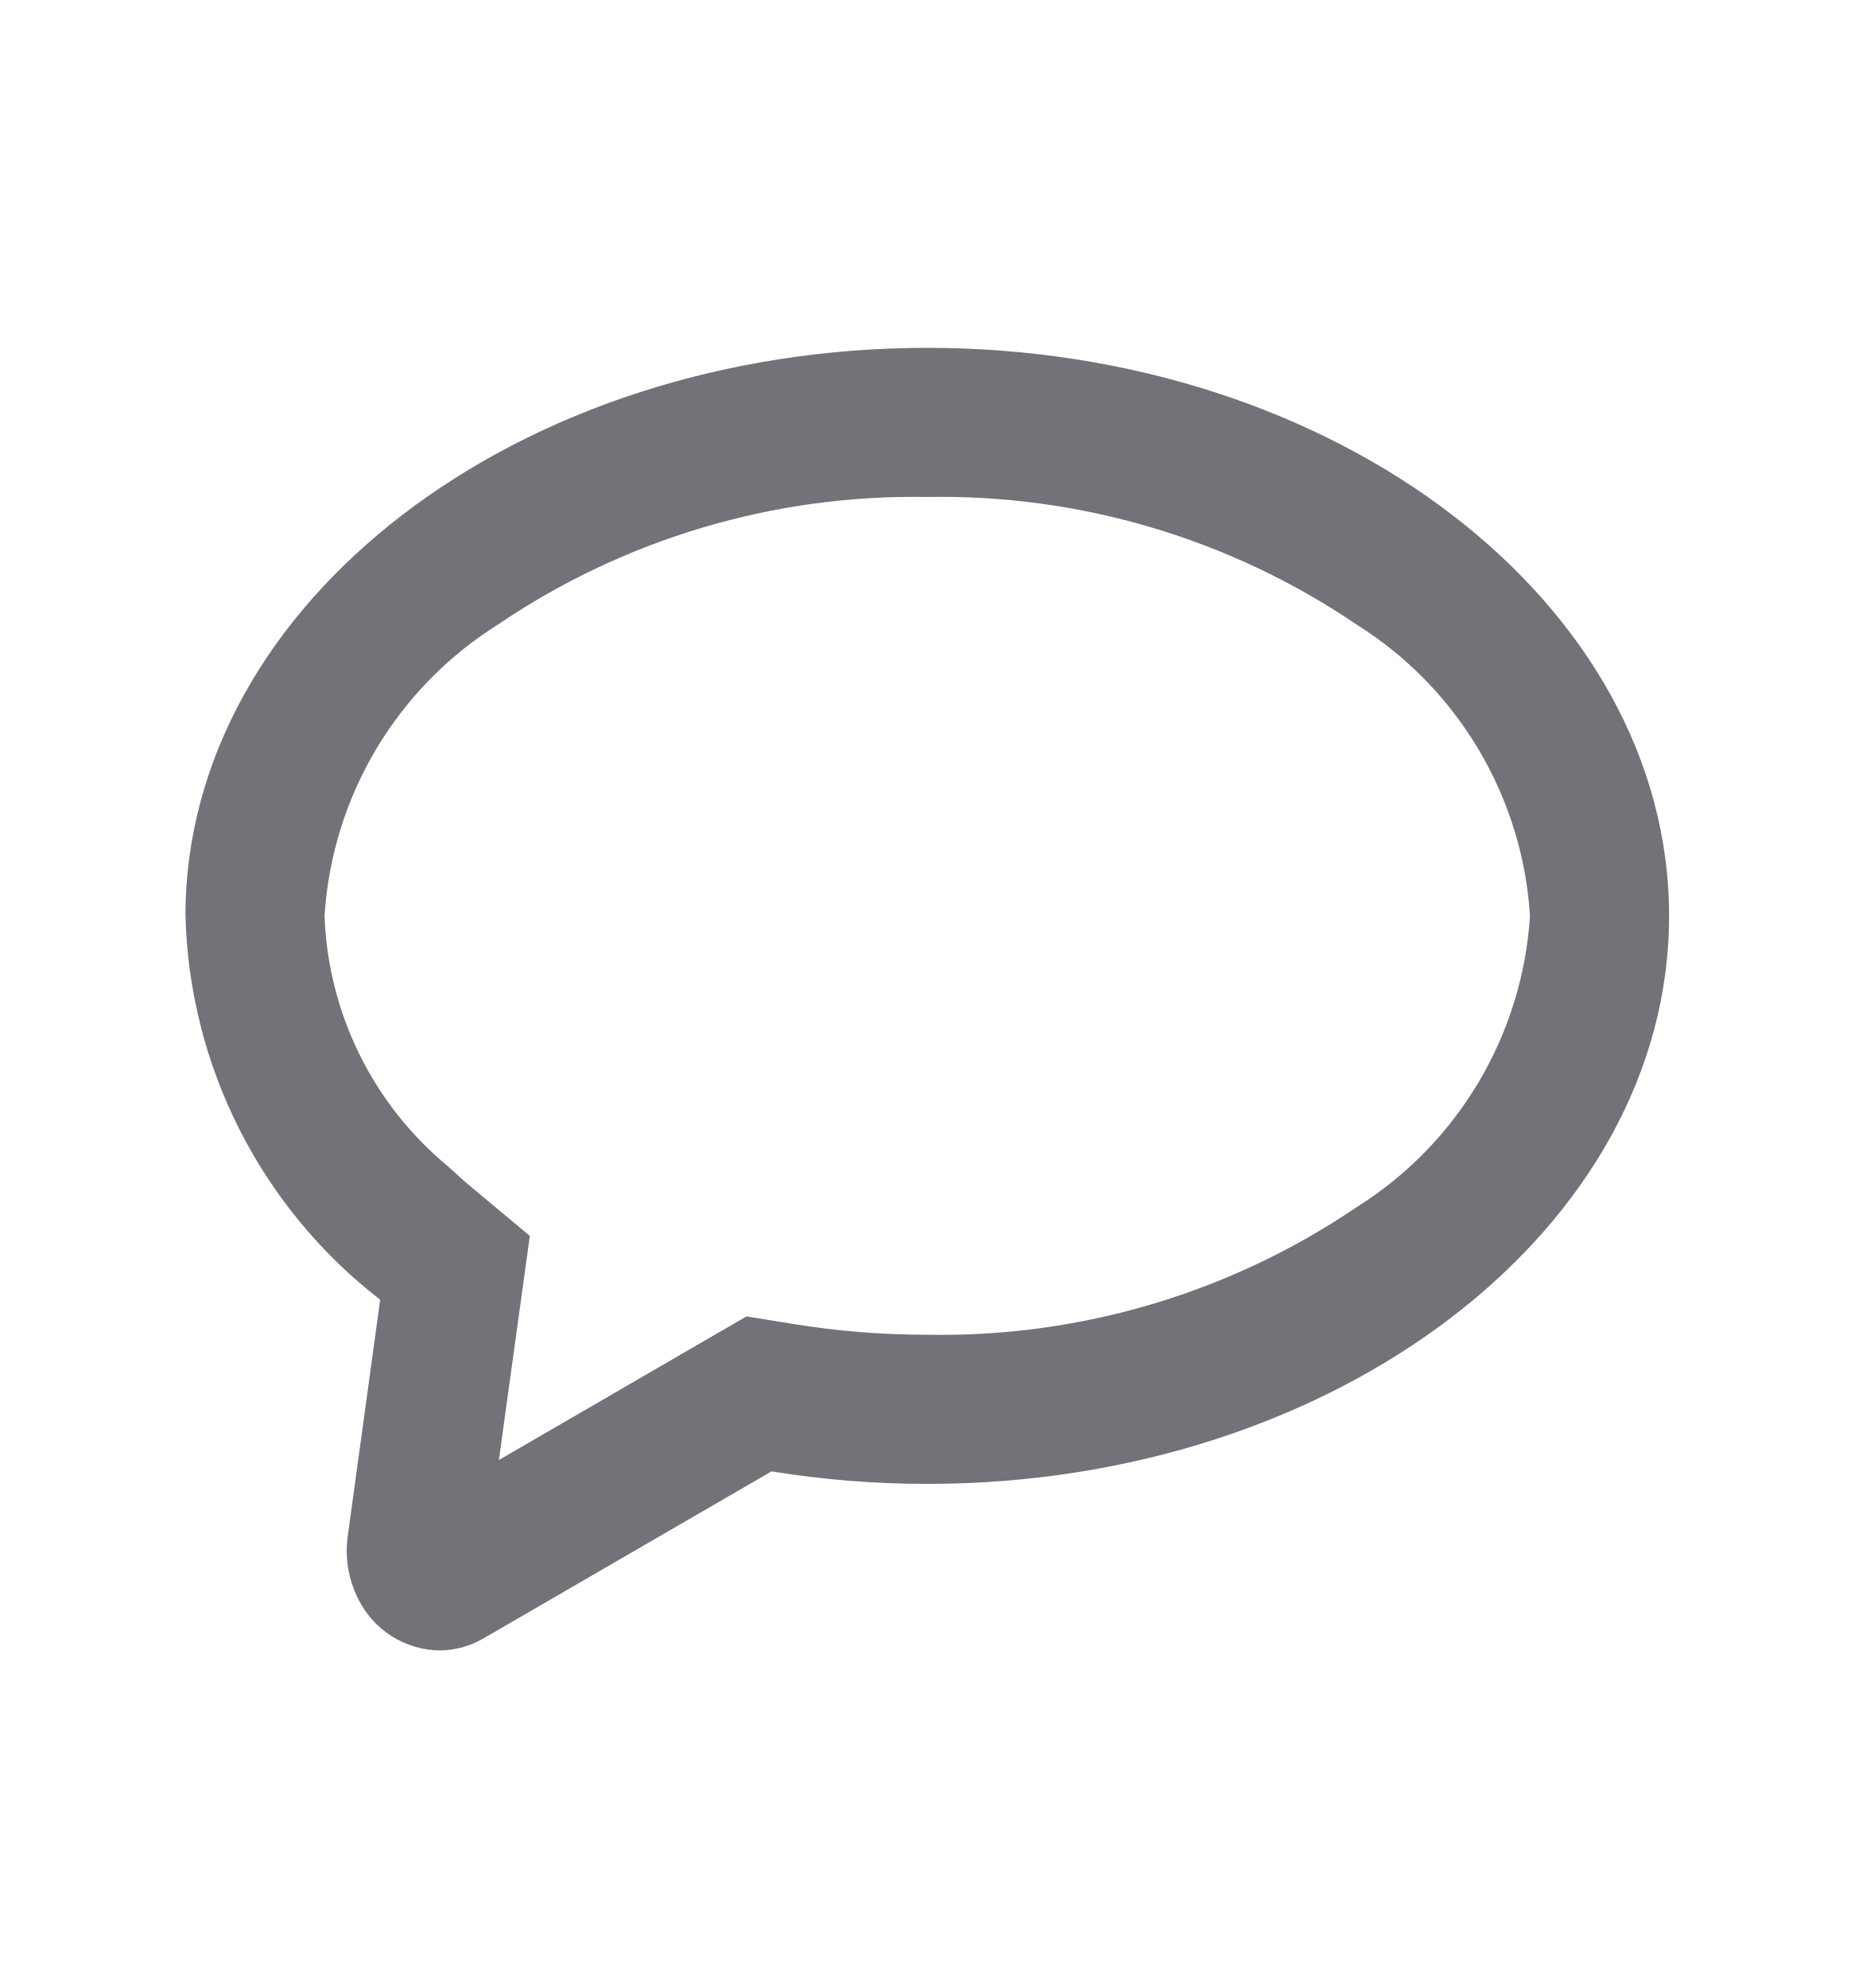
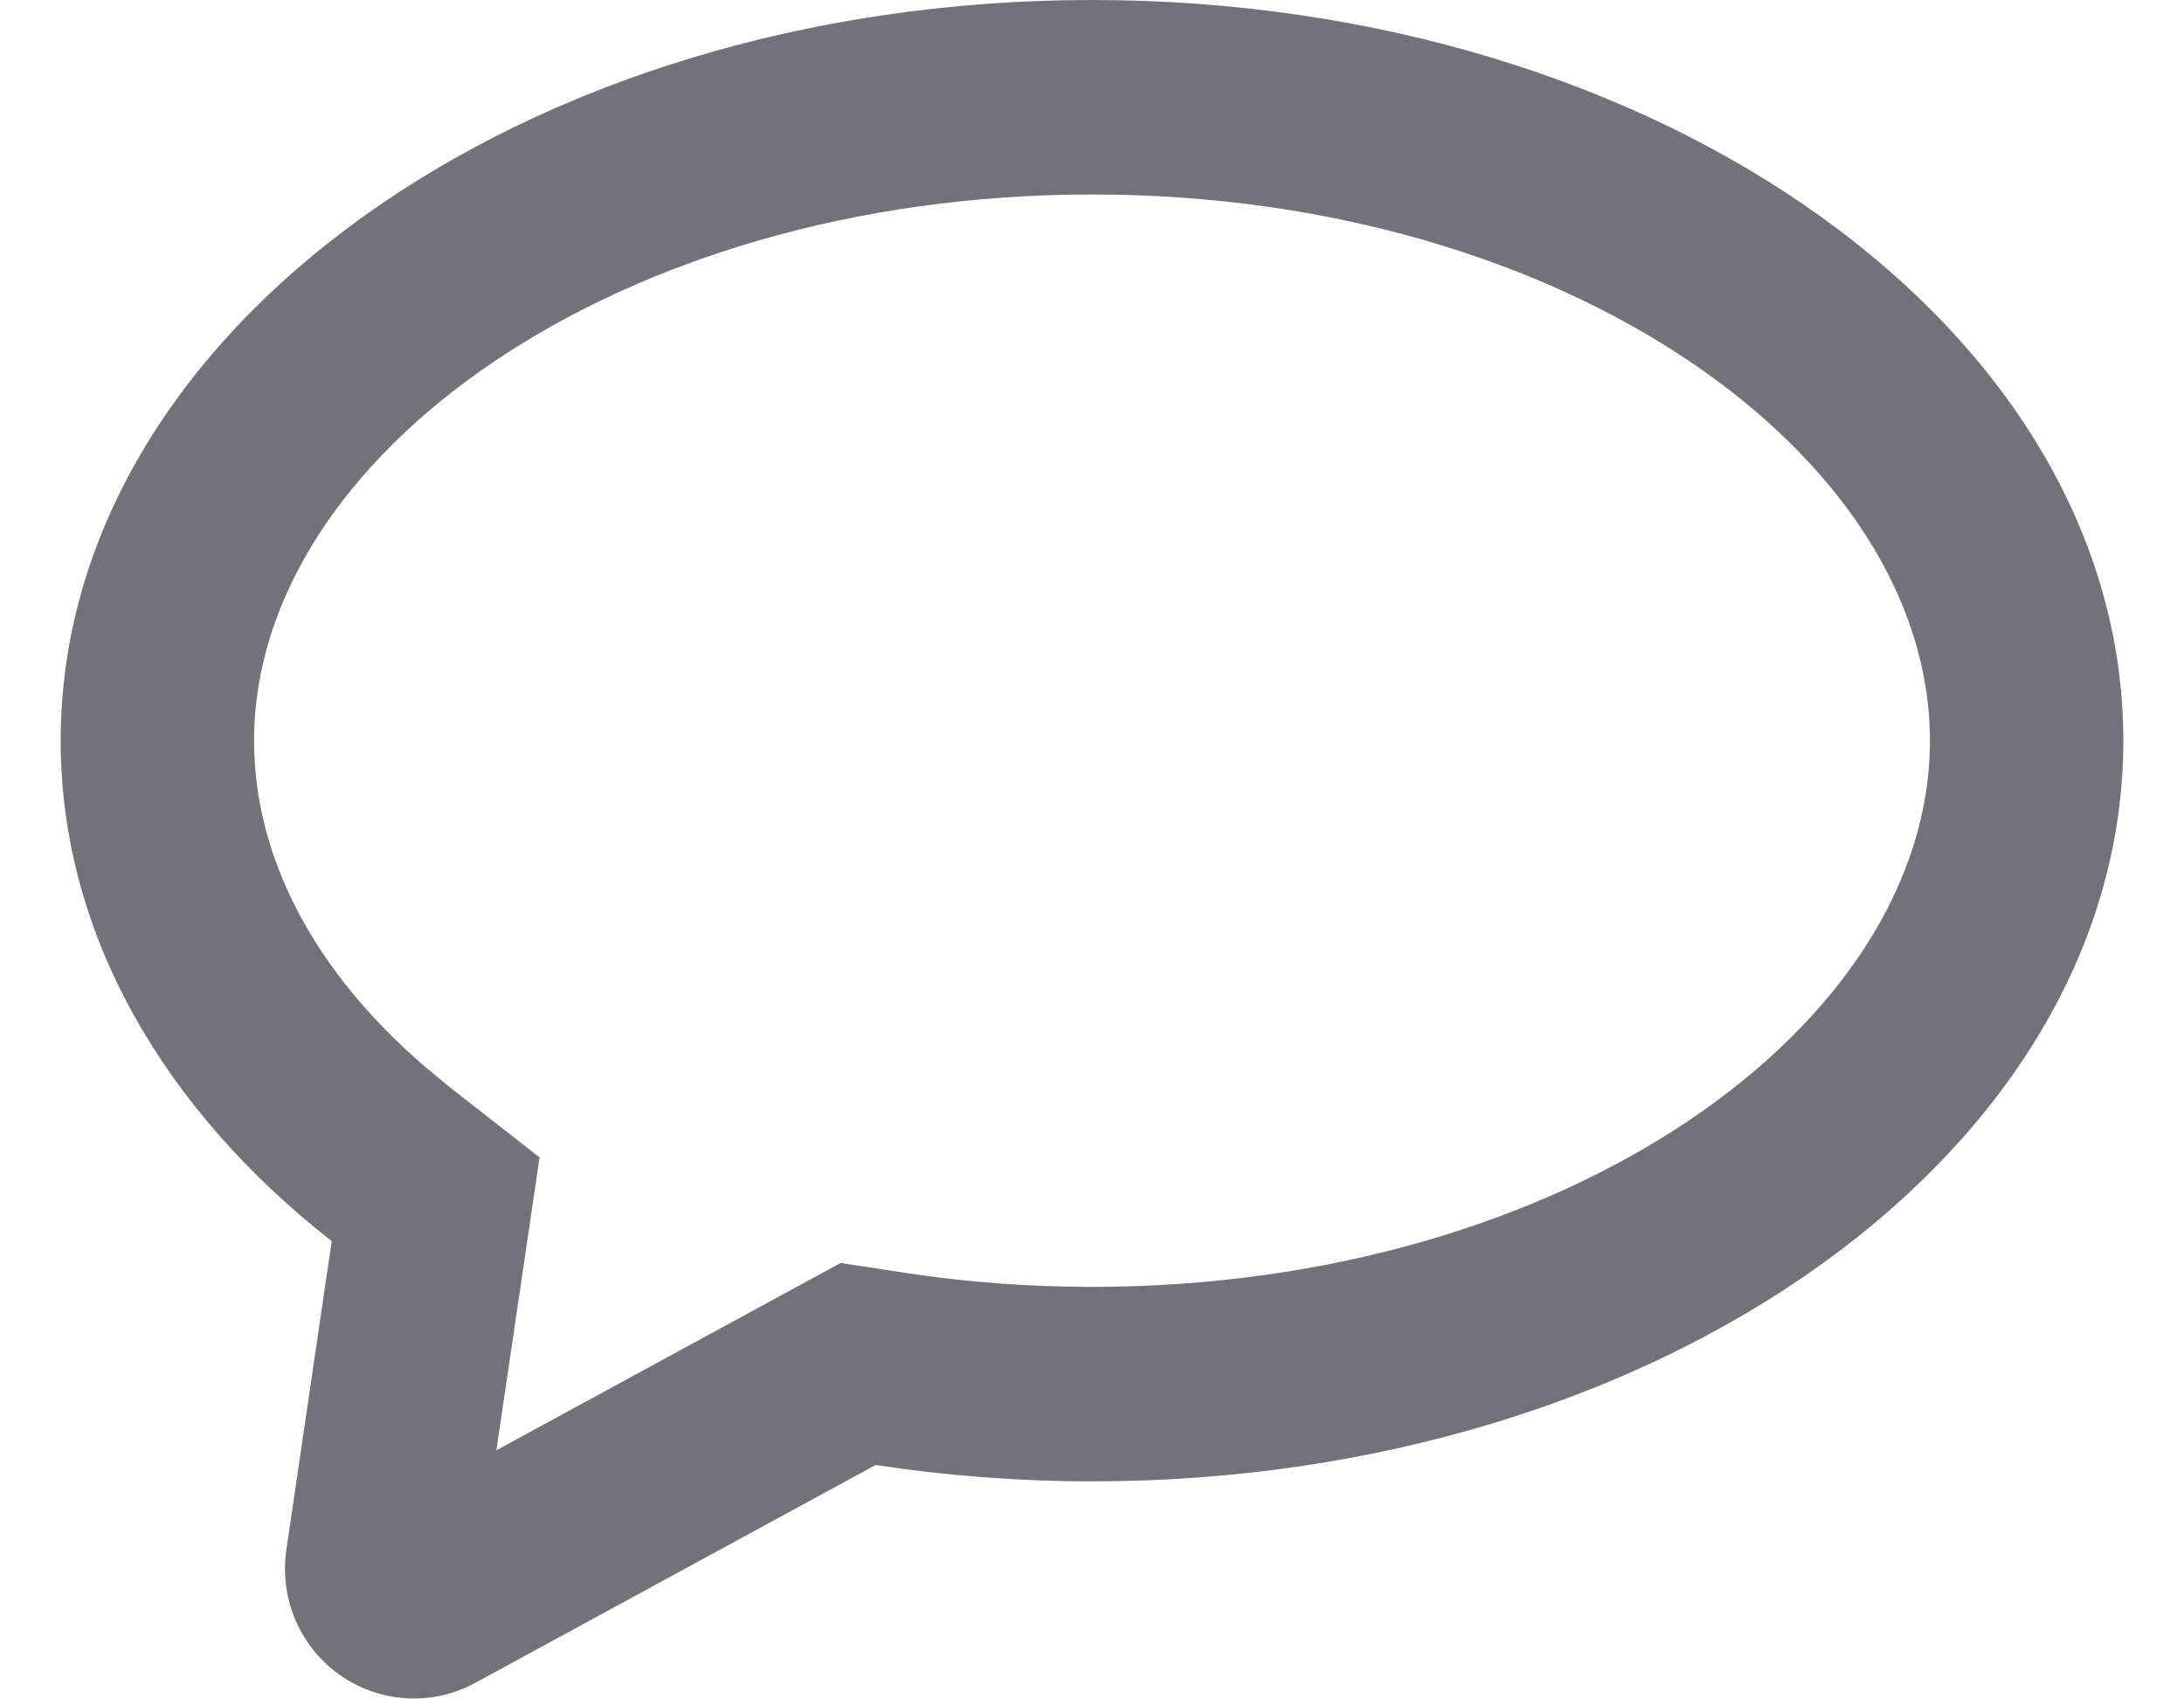
- <svg xmlns="http://www.w3.org/2000/svg" id="Icon_Heart" data-name="Icon/Heart" width="20" height="21.437" viewBox="0 0 20 21.437">
-   <path id="Comments" d="M2.741,14.046a.993.993,0,0,1-.881-.562,1.149,1.149,0,0,1-.11-.668L2.1,10.264A5.413,5.413,0,0,1,0,6.125C0,2.748,3.589,0,8,0s8,2.748,8,6.125-3.589,6.125-8,6.125a10.4,10.4,0,0,1-1.679-.135l-3.105,1.8A.951.951,0,0,1,2.741,14.046ZM8,1.608A7.988,7.988,0,0,0,3.371,2.983,4.006,4.006,0,0,0,1.5,6.125a3.676,3.676,0,0,0,1.33,2.7L3.024,9l.69.576L3.38,11.993,6.05,10.444l.5.081A9.039,9.039,0,0,0,8,10.642a7.987,7.987,0,0,0,4.629-1.375A4.007,4.007,0,0,0,14.5,6.125a4.006,4.006,0,0,0-1.871-3.142A7.988,7.988,0,0,0,8,1.608Z" transform="translate(2 3.751)" fill="#727278" />
+ <svg xmlns="http://www.w3.org/2000/svg" width="18px" height="14px" viewBox="0 0 18 14" version="1.1">
+   <g id="Desktop" stroke="none" stroke-width="1" fill="none" fill-rule="evenodd">
+     <g id="Home/Feed" transform="translate(-718, -736)" fill="#727278">
+       <g id="Column/Center" transform="translate(330, 0)">
+         <g id="Card/Post" transform="translate(0, 368)">
+           <g id="Post/CTA/Default" transform="translate(387, 365)">
+             <g id="Icon/Comments">
+               <path d="M10,3 C14.694,3 18.5,5.733 18.5,9.105 C18.5,12.477 14.694,15.21 10,15.21 C9.388,15.21 8.792,15.163 8.217,15.075 L4.917,16.871 C4.401,17.152 3.756,16.959 3.477,16.44 C3.367,16.237 3.327,16.003 3.36,15.775 L3.734,13.23 C2.347,12.144 1.5,10.695 1.5,9.105 C1.5,5.733 5.306,3 10,3 Z M10,4.603 C6.093,4.603 3.094,6.757 3.094,9.105 C3.094,10.057 3.58,11 4.508,11.797 L4.713,11.966 L5.447,12.54 L5.091,14.954 L7.928,13.41 L8.457,13.491 C8.959,13.568 9.475,13.607 10,13.607 C13.907,13.607 16.906,11.453 16.906,9.105 C16.906,6.757 13.907,4.603 10,4.603 Z" id="Comments" />
+             </g>
+           </g>
+         </g>
+       </g>
+     </g>
+   </g>
</svg>
